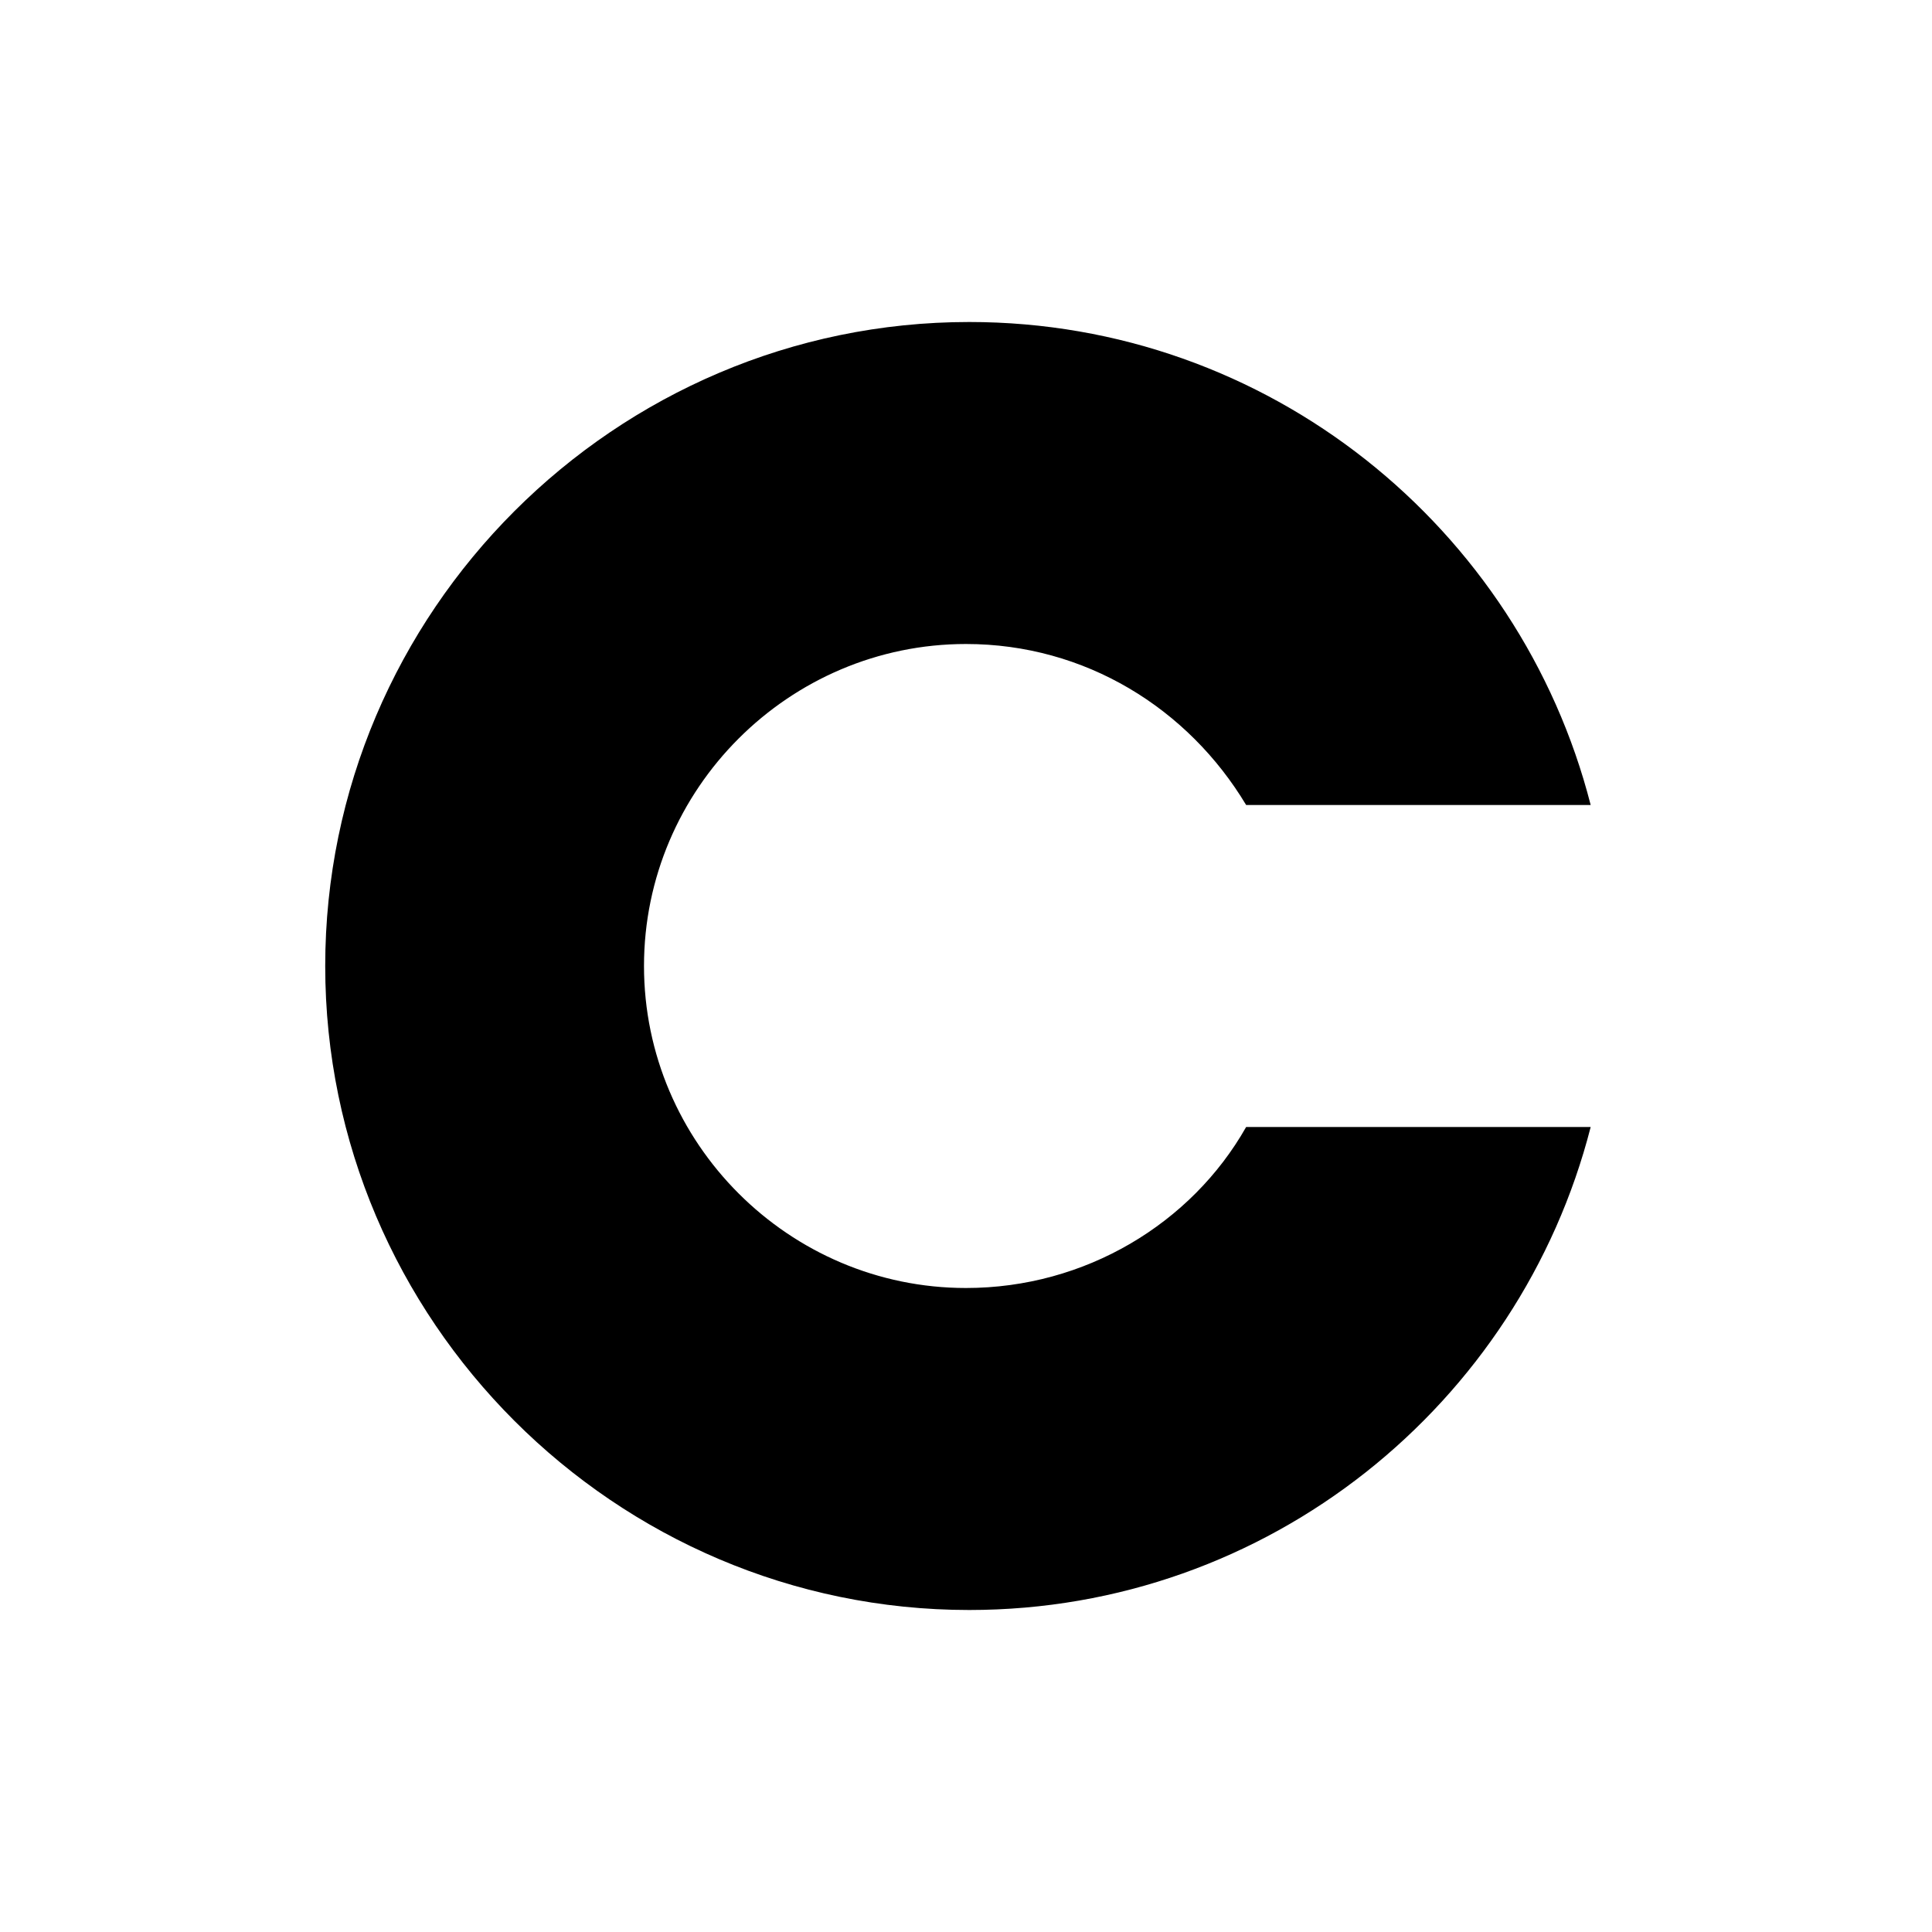
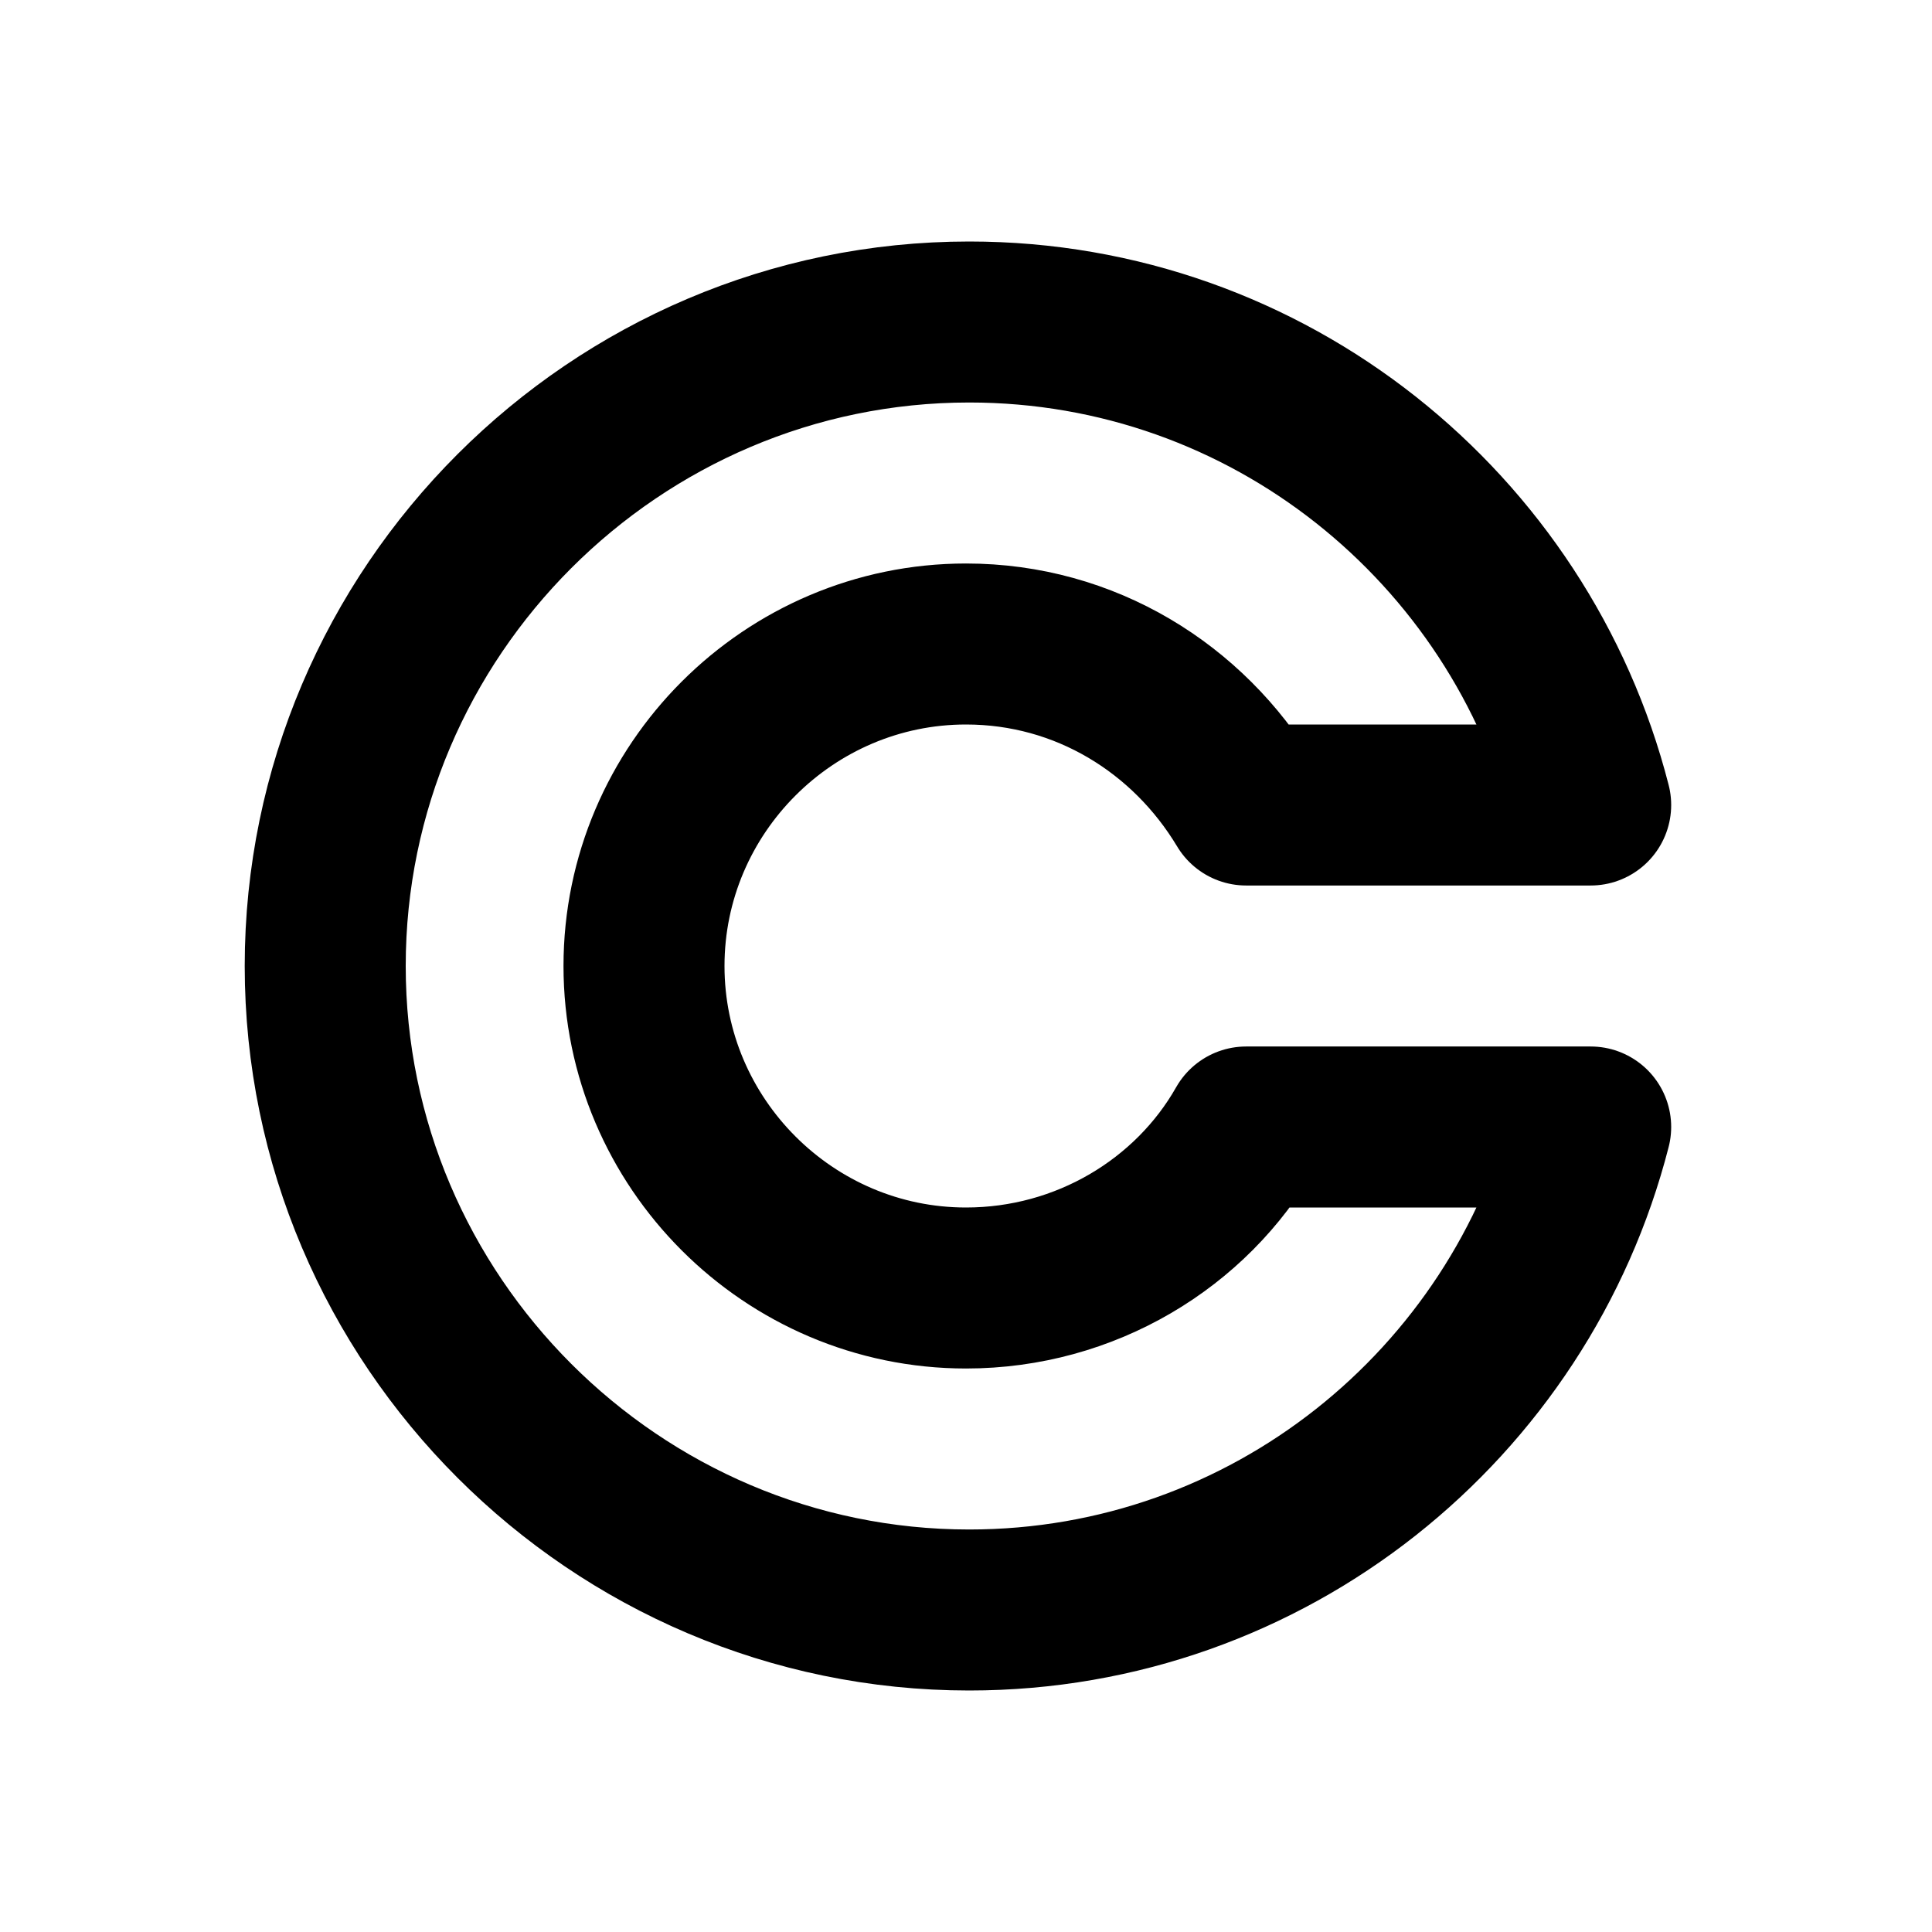
- <svg xmlns="http://www.w3.org/2000/svg" version="1.1" id="Layer_1" x="0px" y="0px" viewBox="0 0 60 60" enable-background="new 0 0 60 60" xml:space="preserve">
+ <svg xmlns="http://www.w3.org/2000/svg" version="1.1" id="Layer_1" x="0px" y="0px" viewBox="-267 390.9 60 60" style="enable-background:new -267 390.9 60 60;" xml:space="preserve">
+   <style type="text/css">
+ 	.st0{fill:none;stroke:#000000;stroke-width:5;stroke-linecap:round;stroke-linejoin:round;stroke-miterlimit:10;}
+ </style>
  <g>
-     <path d="M38.7,35c-1.7,3-5,5-8.7,5c-5.5,0-10-4.5-10-10c0-5.5,4.5-10,10-10c3.7,0,6.9,2,8.7,5h10.7c-2.2-8.6-10-15-19.3-15   c-11,0-20,9-20,20c0,11,9,20,20,20c9.3,0,17.1-6.4,19.3-15H38.7z" />
+     <path class="st0" d="M-228.3,425.9c-1.7,3-5,5-8.7,5c-5.5,0-10-4.5-10-10s4.5-10,10-10c3.7,0,6.9,2,8.7,5h10.7   c-2.2-8.6-10-15-19.3-15c-11,0-20,9-20,20s9,20,20,20c9.3,0,17.1-6.4,19.3-15H-228.3z" />
  </g>
</svg>
